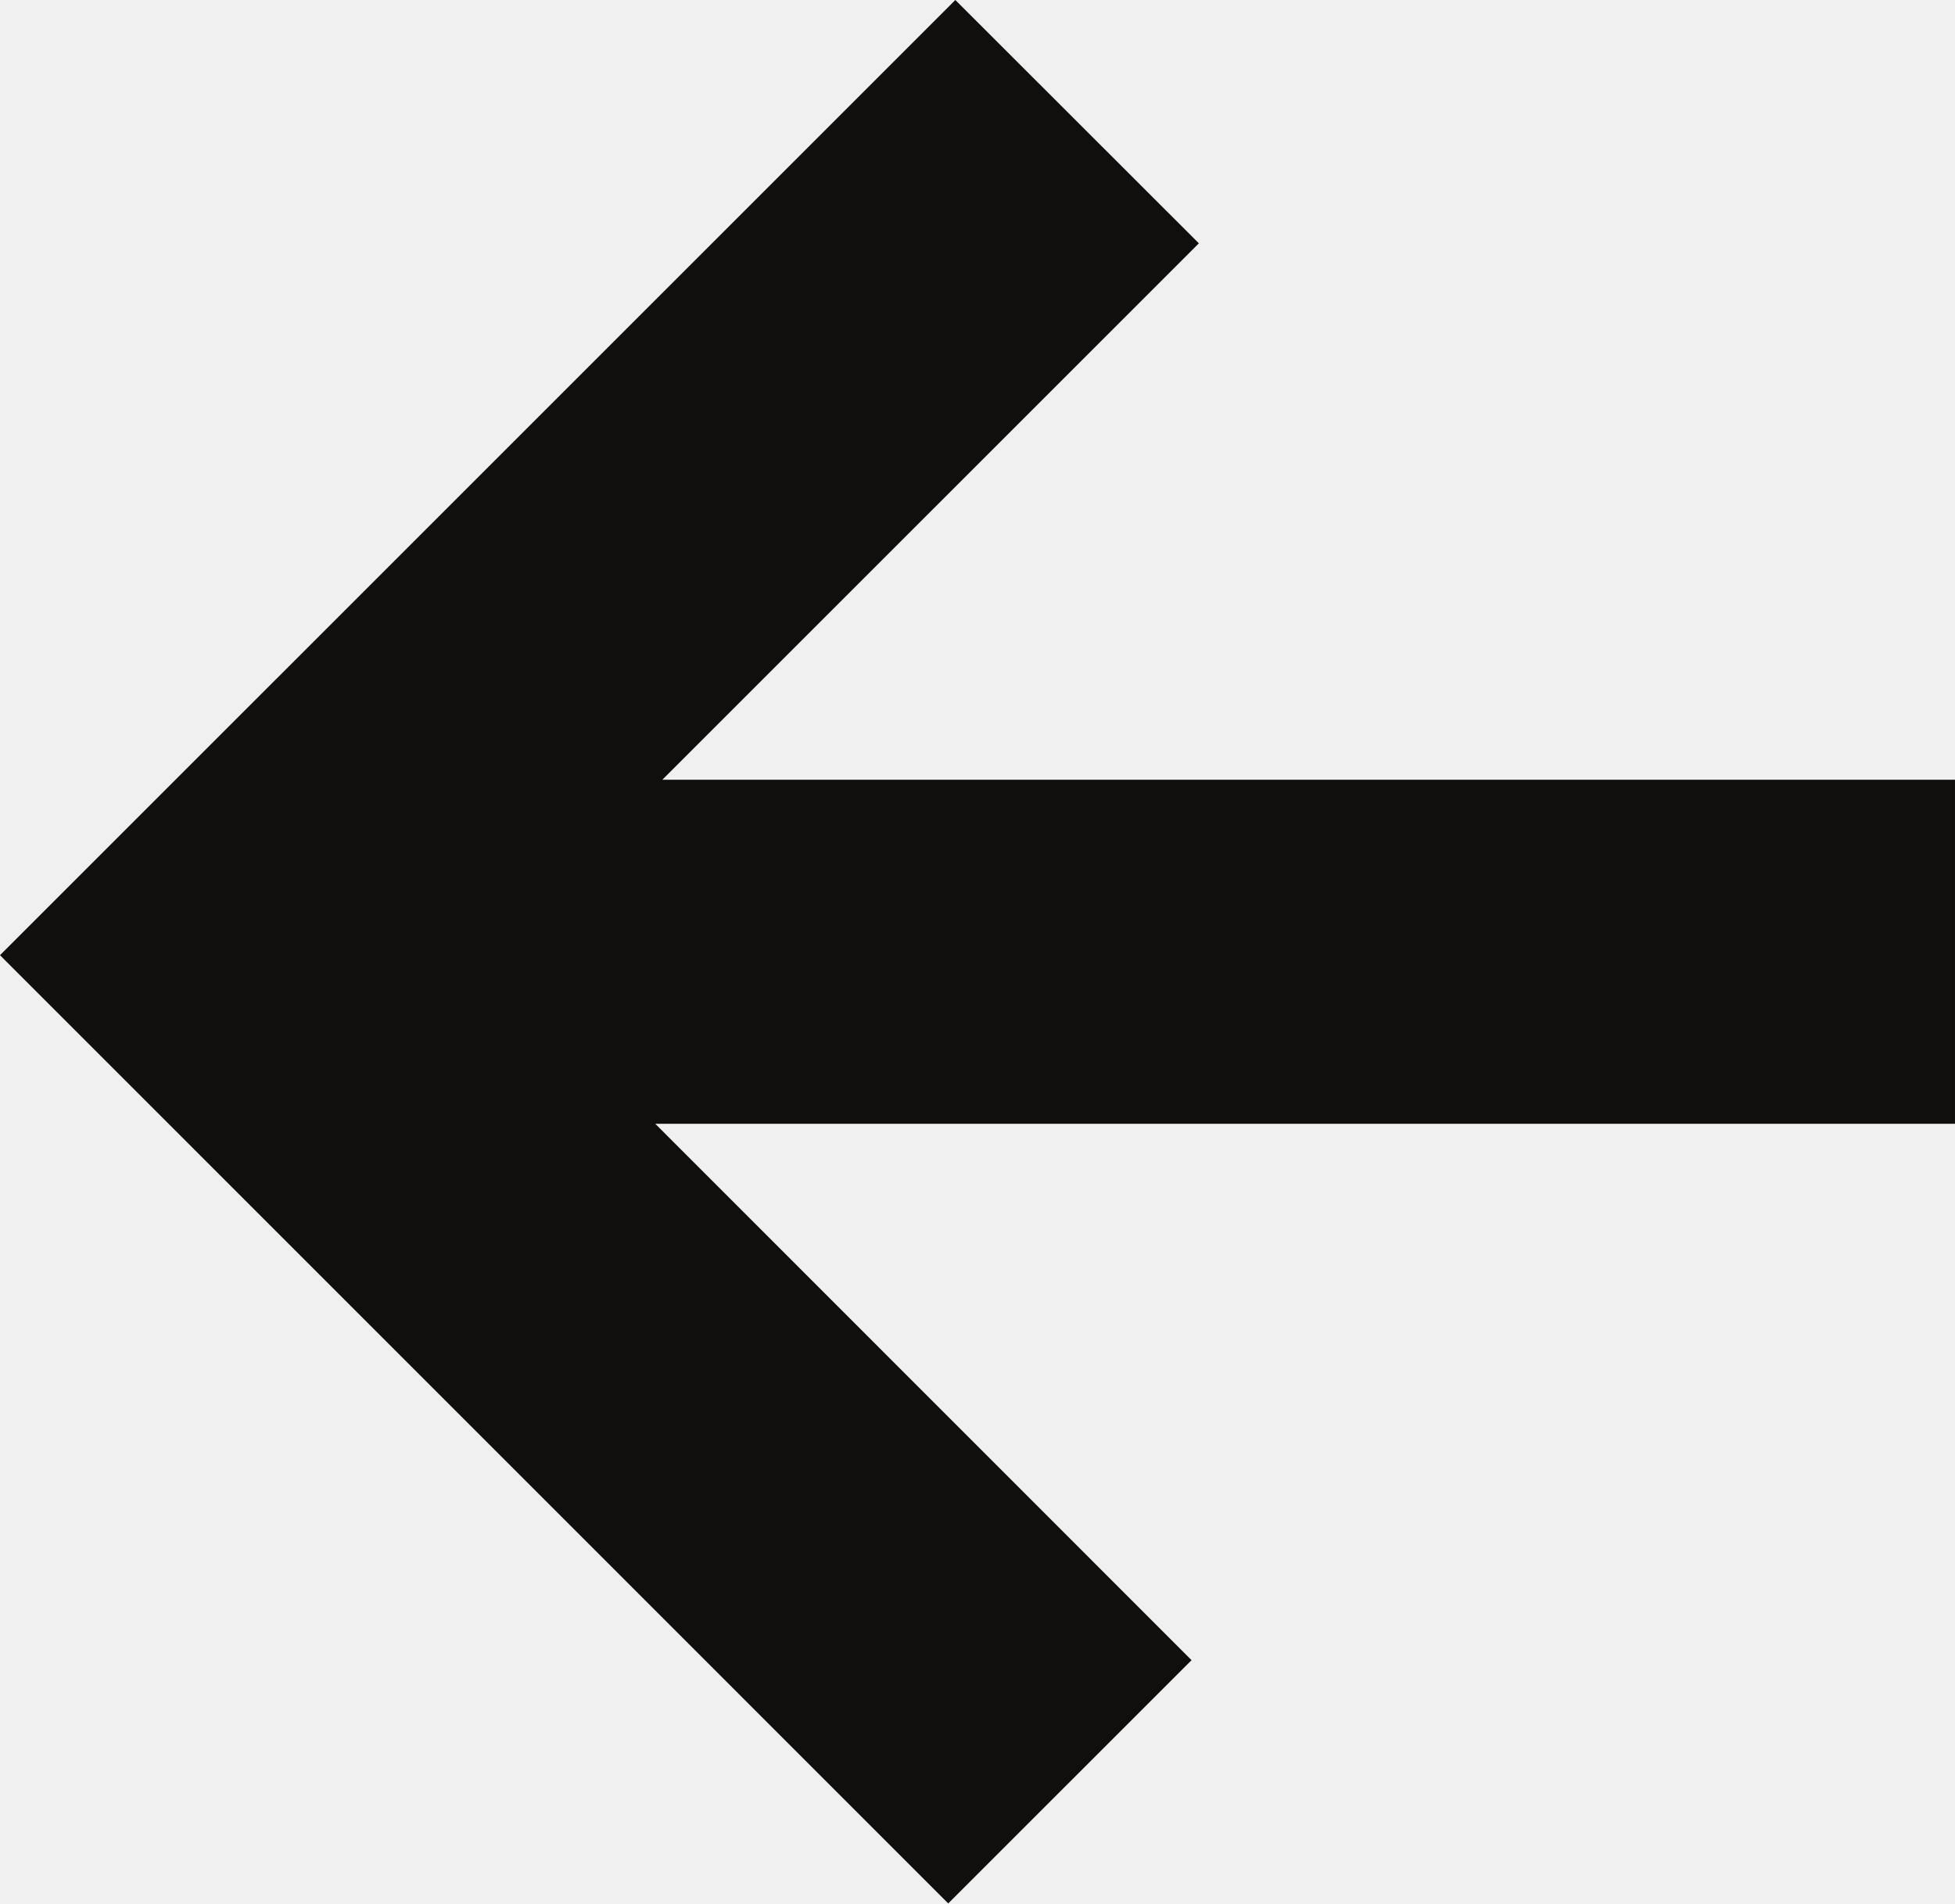
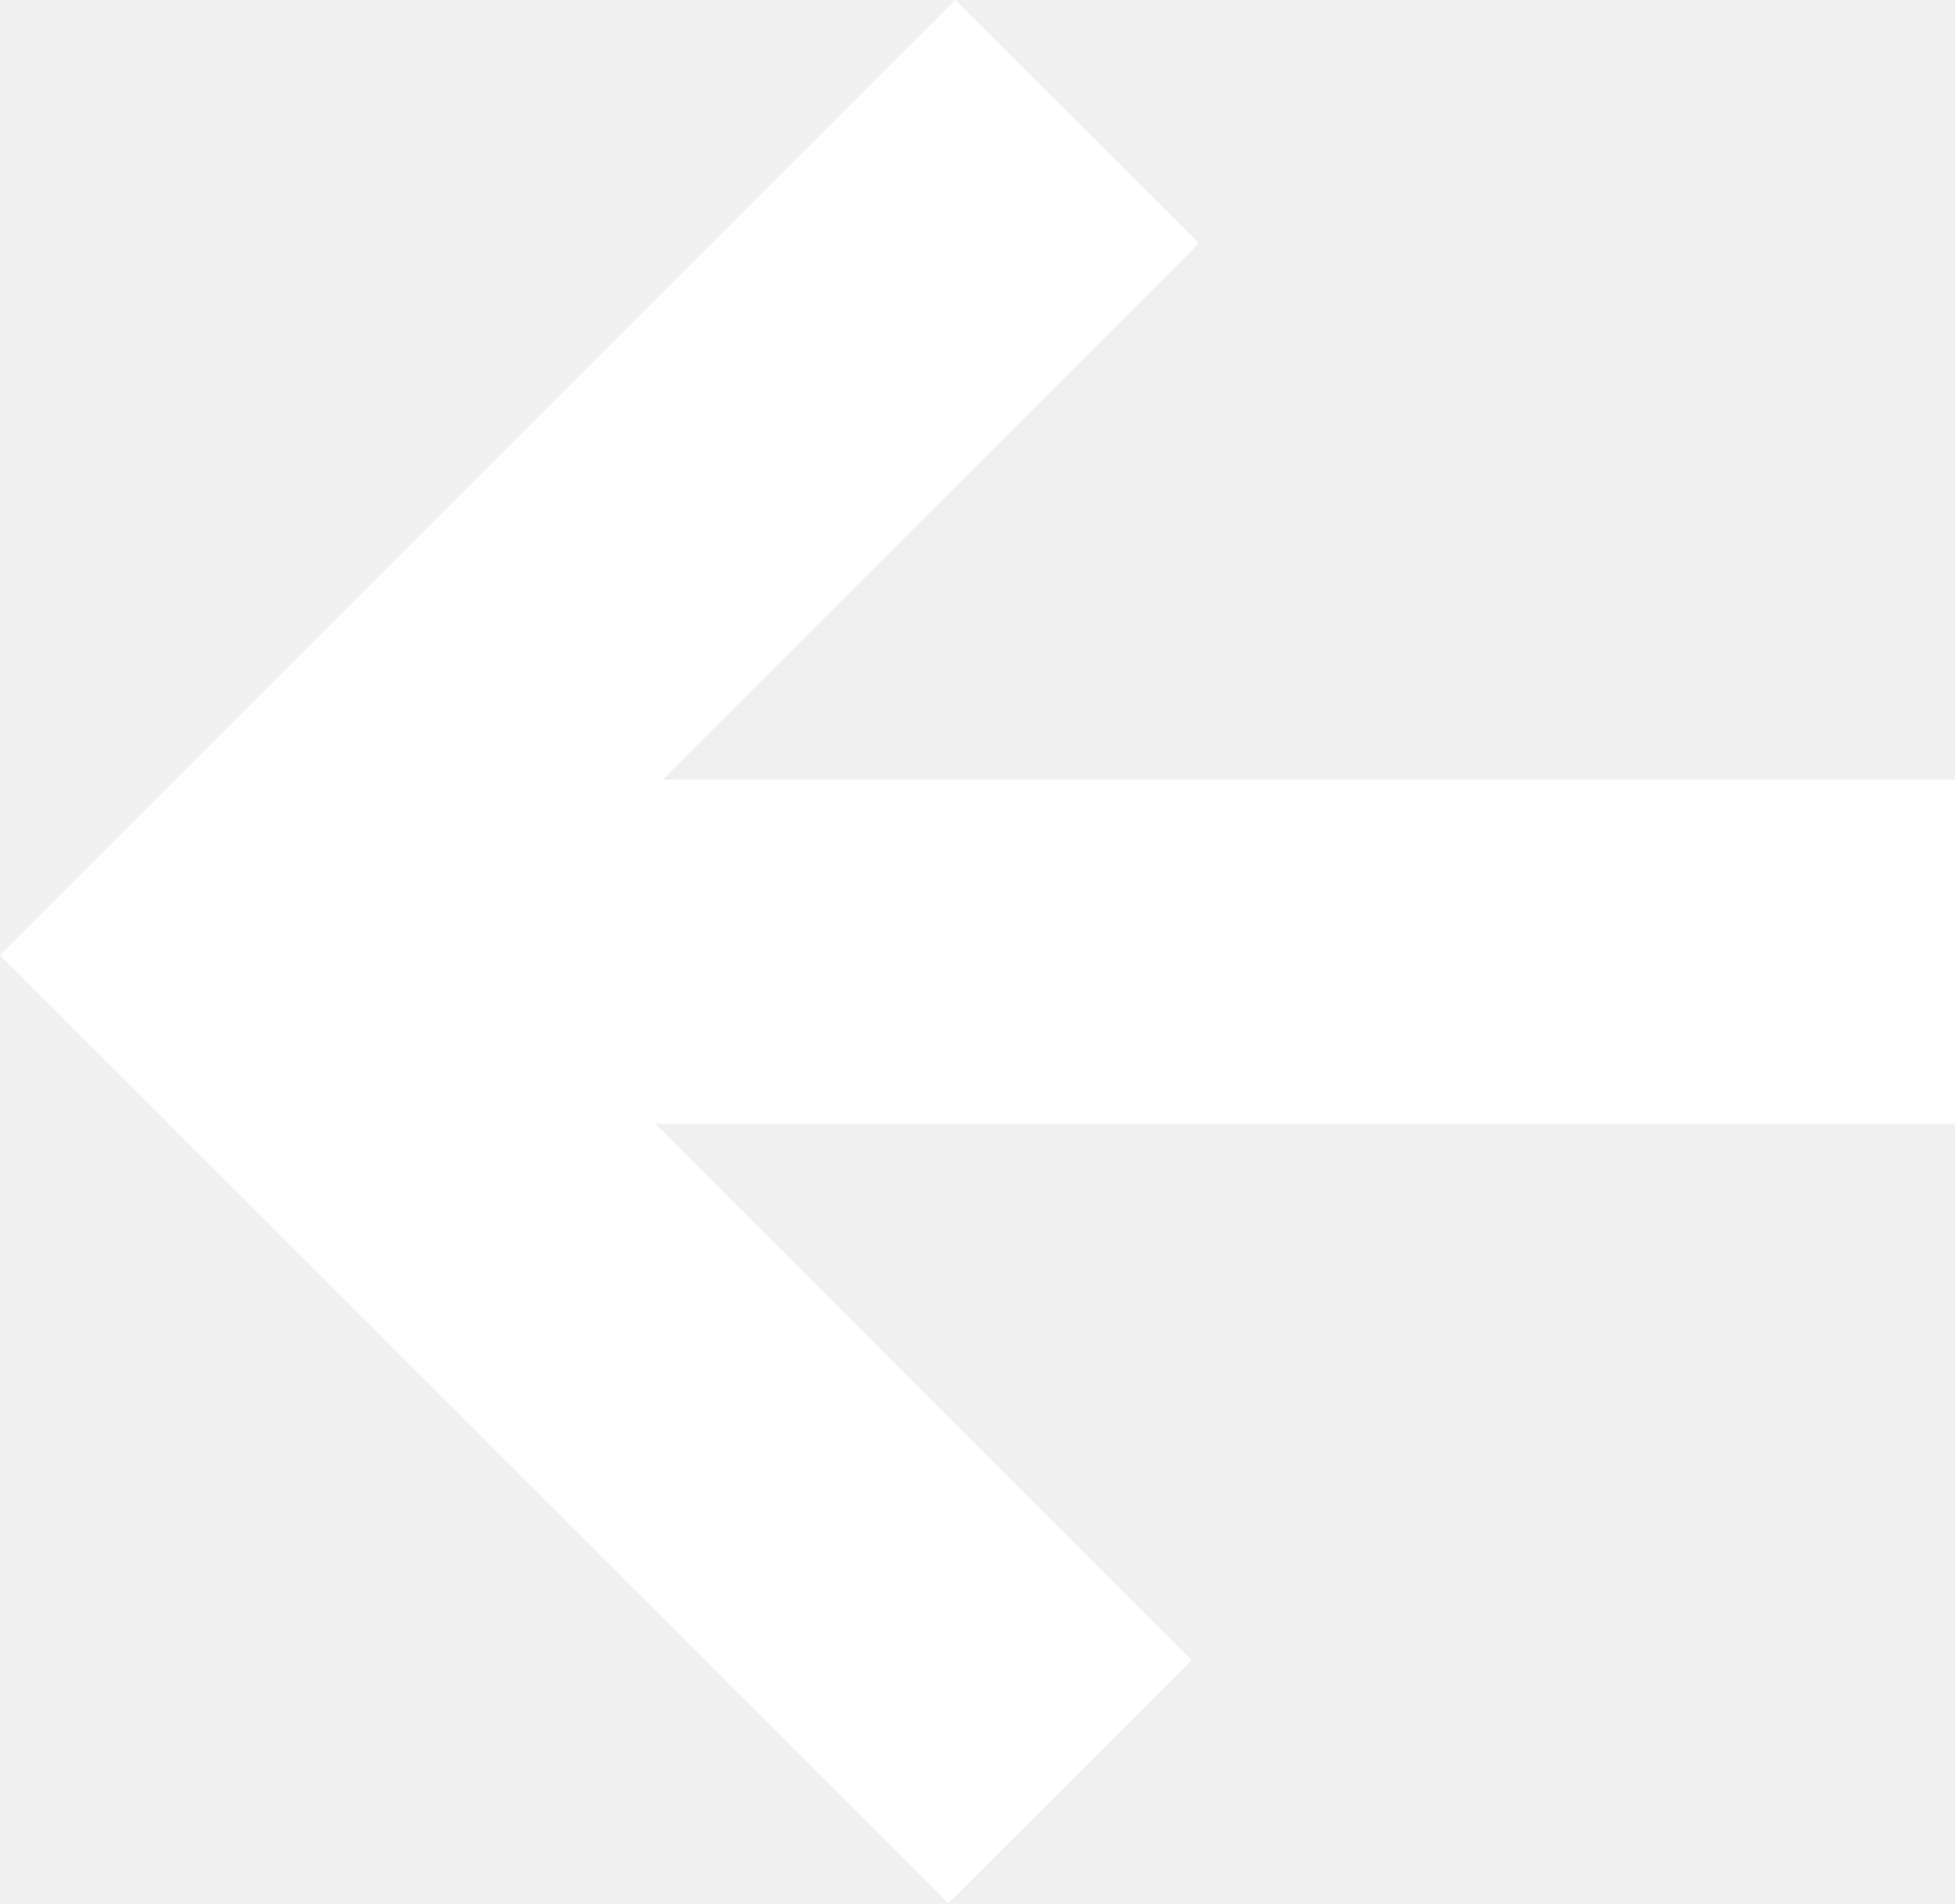
<svg xmlns="http://www.w3.org/2000/svg" version="1.1" width="40" height="38.948" viewBox="0 0 40 38.948">
  <g transform="matrix(1.333333,0,0,-1.333333,-833.708,718.0453)">
    <g transform="scale(0.1)">
-       <path d="m 6398.32,5093.23 37.34,37.33 -82.3,82.32 h 199.45 v 52.8 h -198.36 l 82.33,82.32 -37.37,37.34 -146.6,-146.59 145.51,-145.52" style="fill:#100f0d;fill-opacity:1;fill-rule:nonzero;stroke:none" />
+       <path d="m 6398.32,5093.23 37.34,37.33 -82.3,82.32 h 199.45 v 52.8 h -198.36 l 82.33,82.32 -37.37,37.34 -146.6,-146.59 145.51,-145.52" style="fill:#ffffff;fill-opacity:1;fill-rule:nonzero;stroke:none" />
    </g>
  </g>
</svg>
